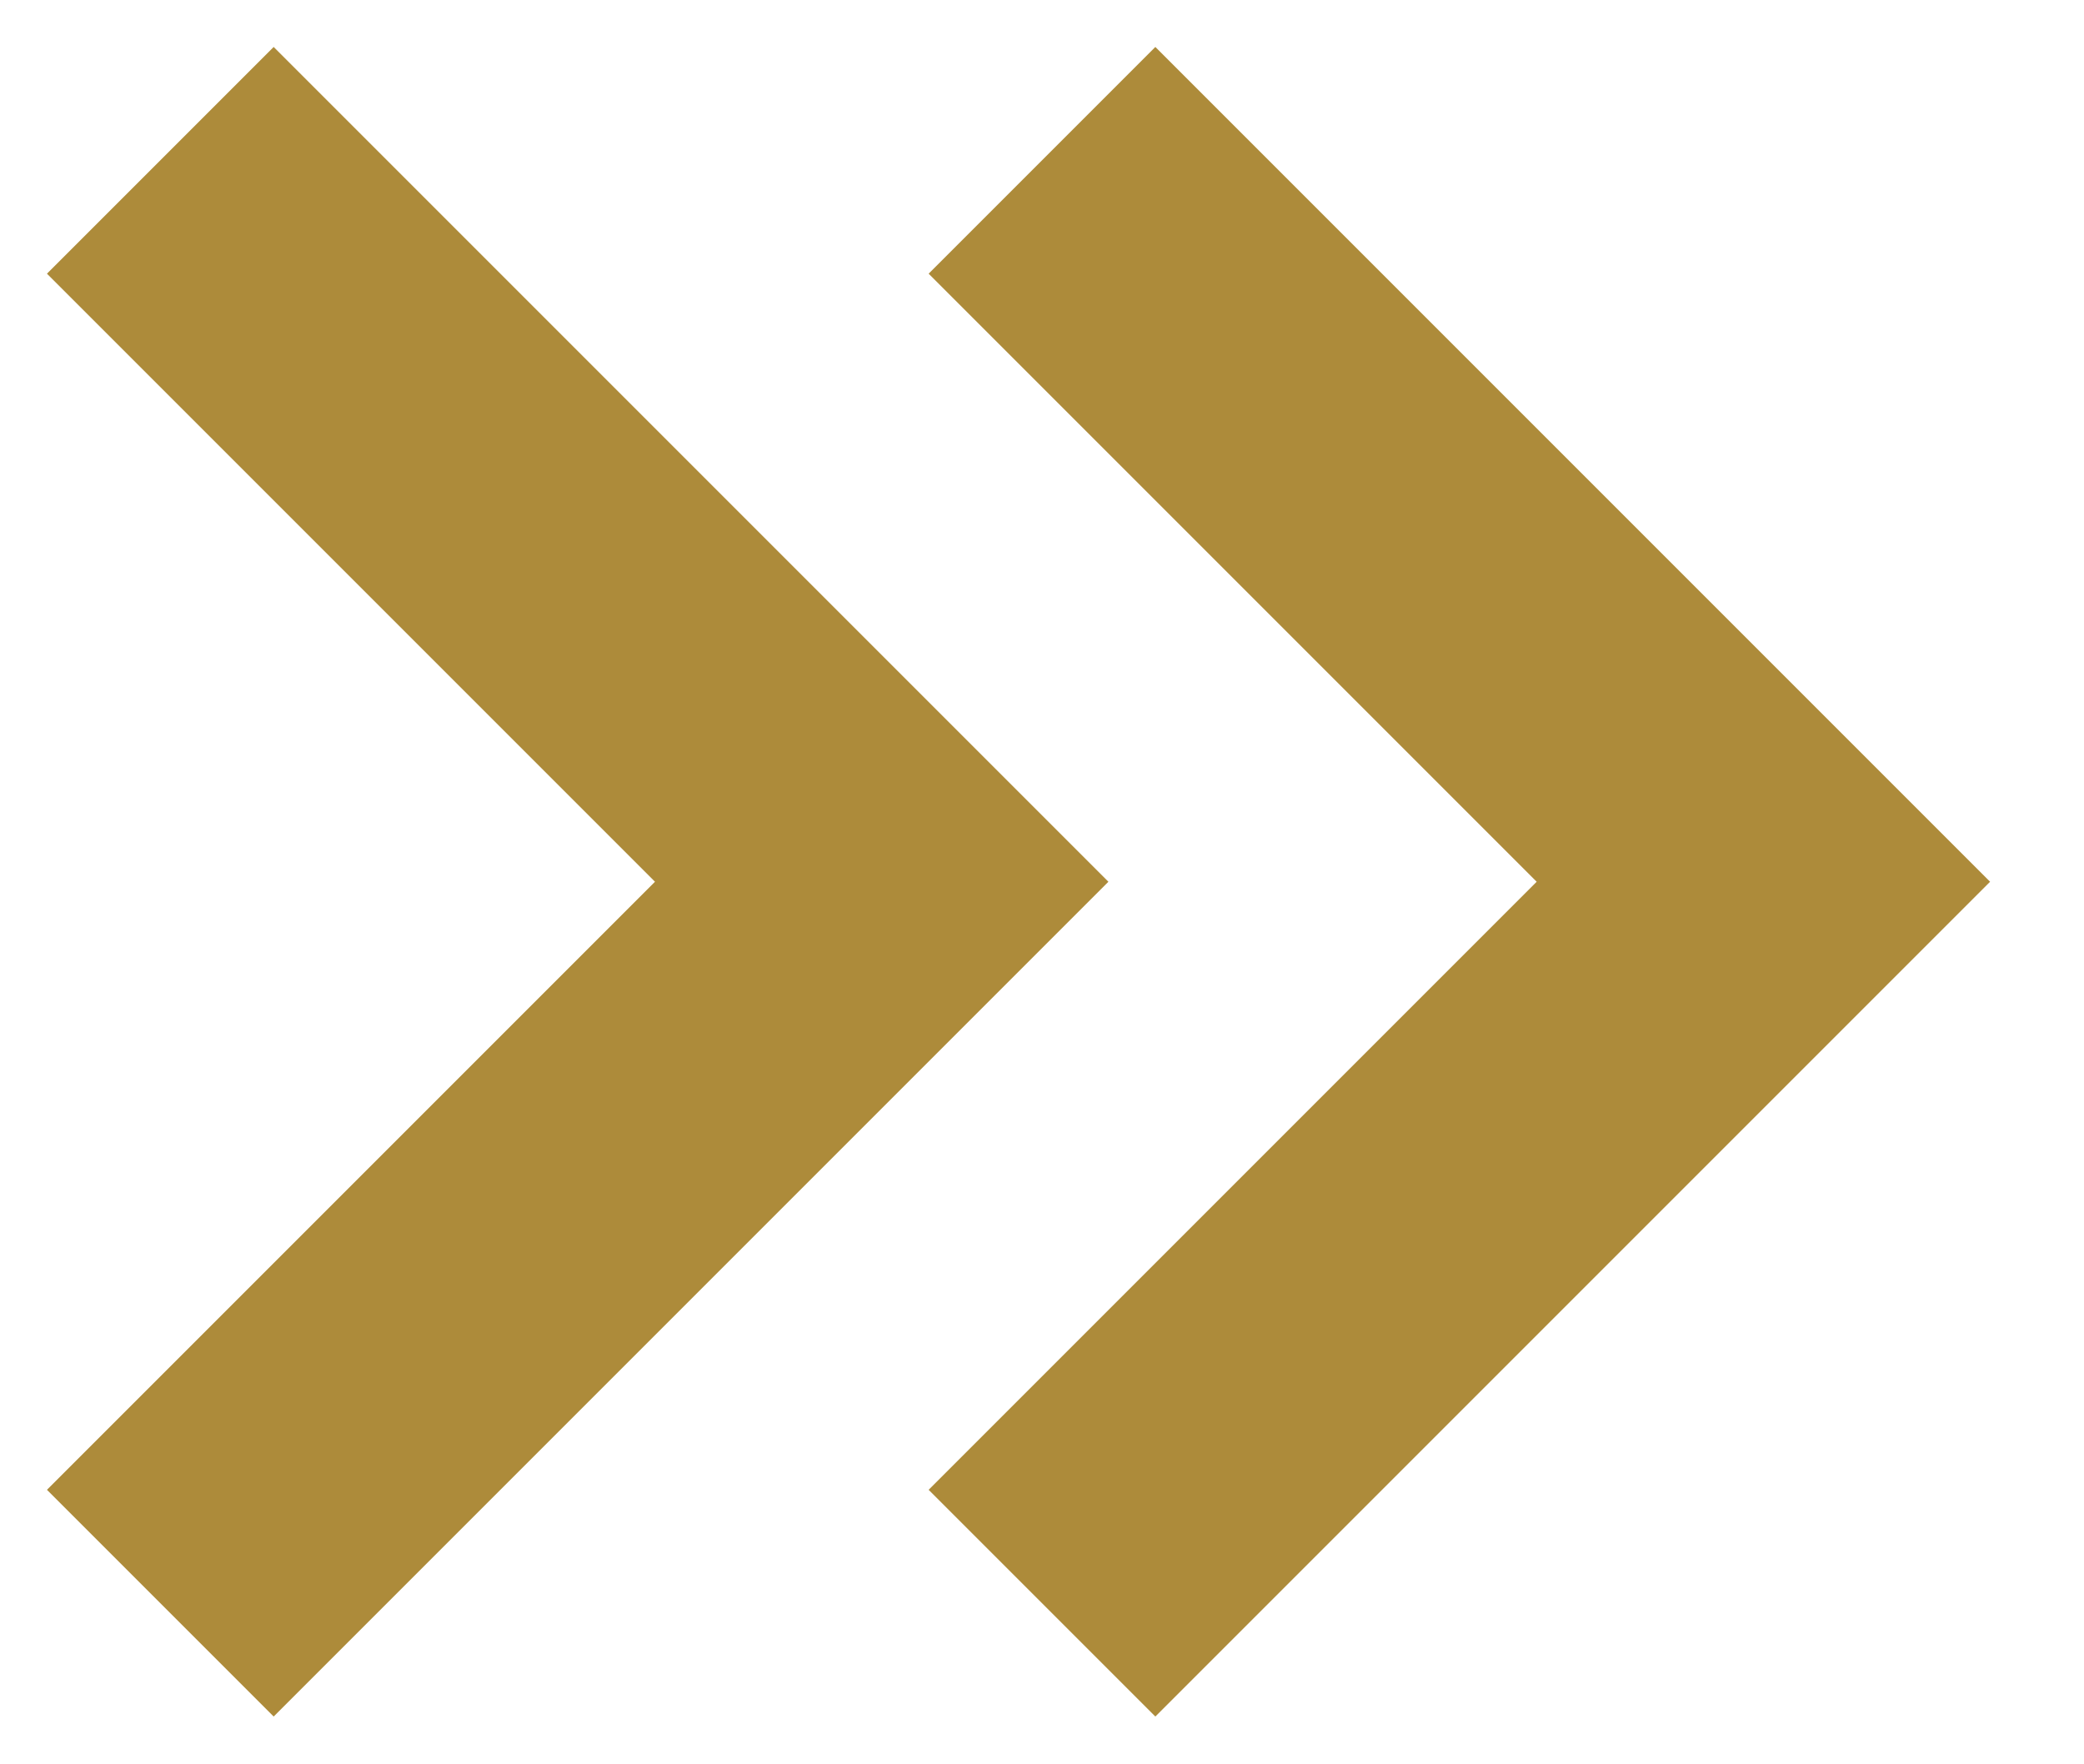
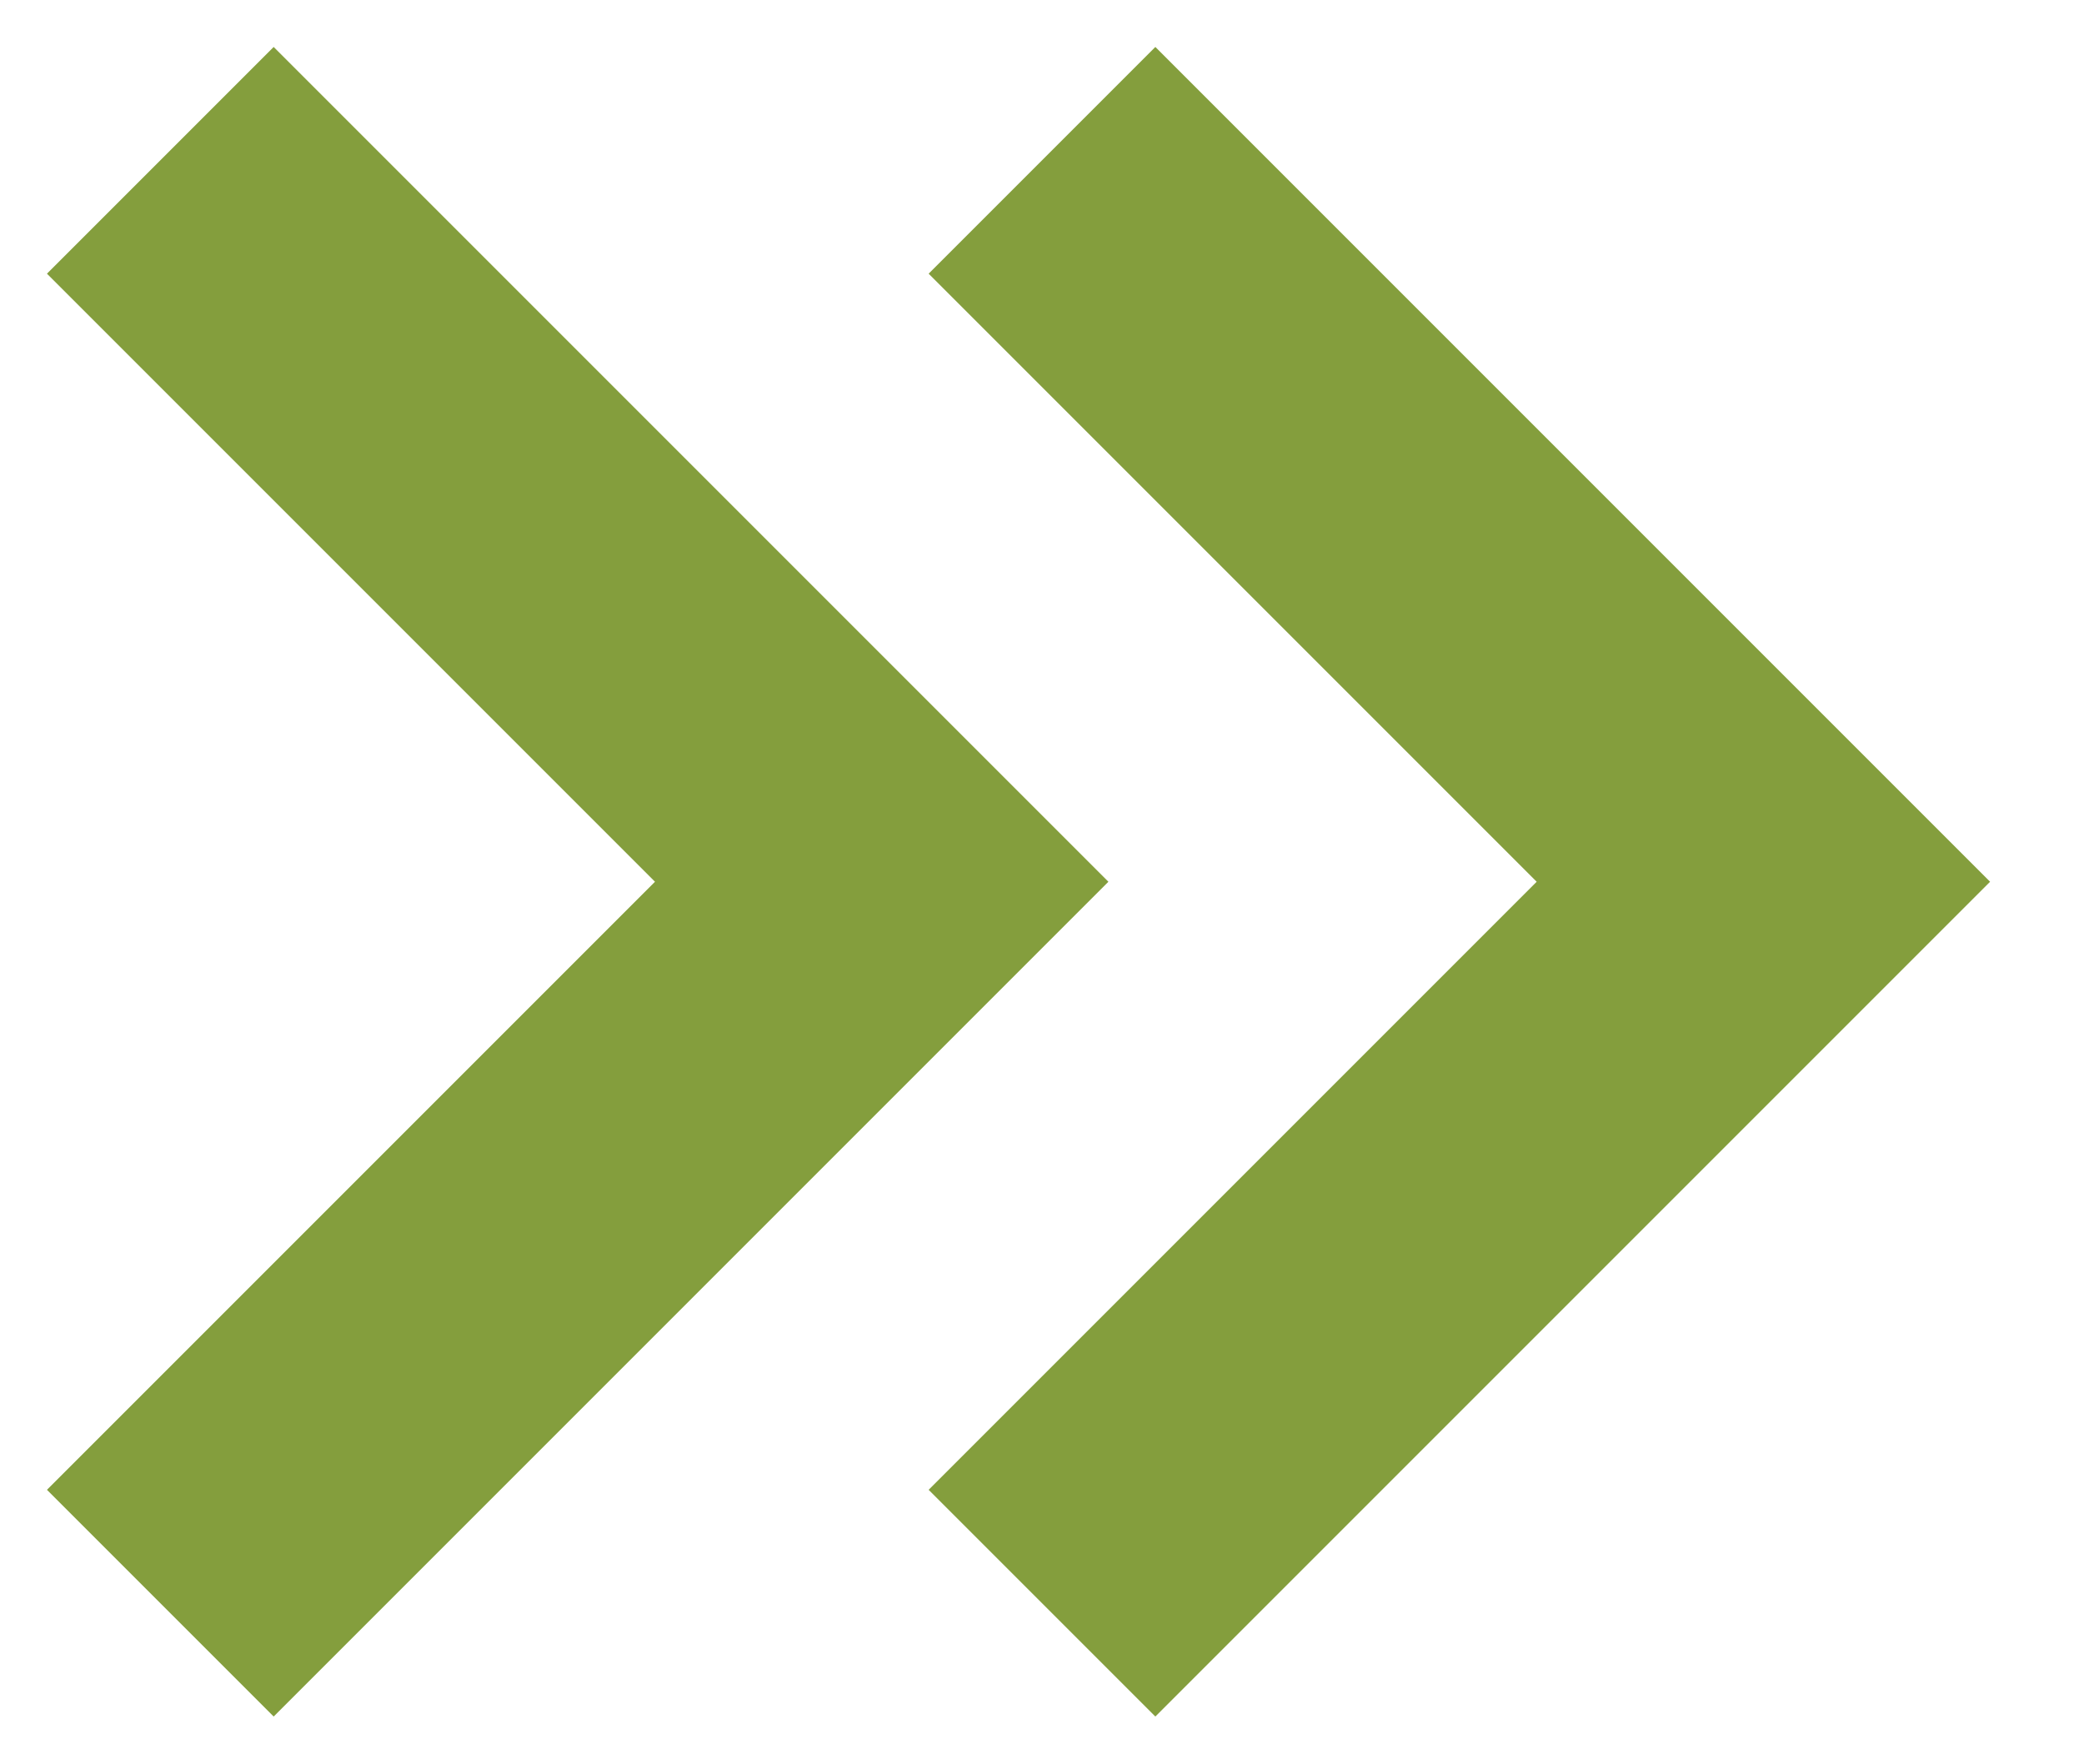
<svg xmlns="http://www.w3.org/2000/svg" width="13" height="11" viewBox="0 0 13 11" fill="none">
-   <path d="M1 10L5.5 5.5L1 1" stroke="#AD8B3A" stroke-width="2" />
-   <path d="M6.5 10L11 5.5L6.5 1" stroke="#AD8B3A" stroke-width="2" />
+   <path d="M1 10L5.5 5.5L1 1" stroke="#849E3D" stroke-width="2" />
+   <path d="M6.5 10L11 5.5L6.5 1" stroke="#849E3D" stroke-width="2" />
</svg>
